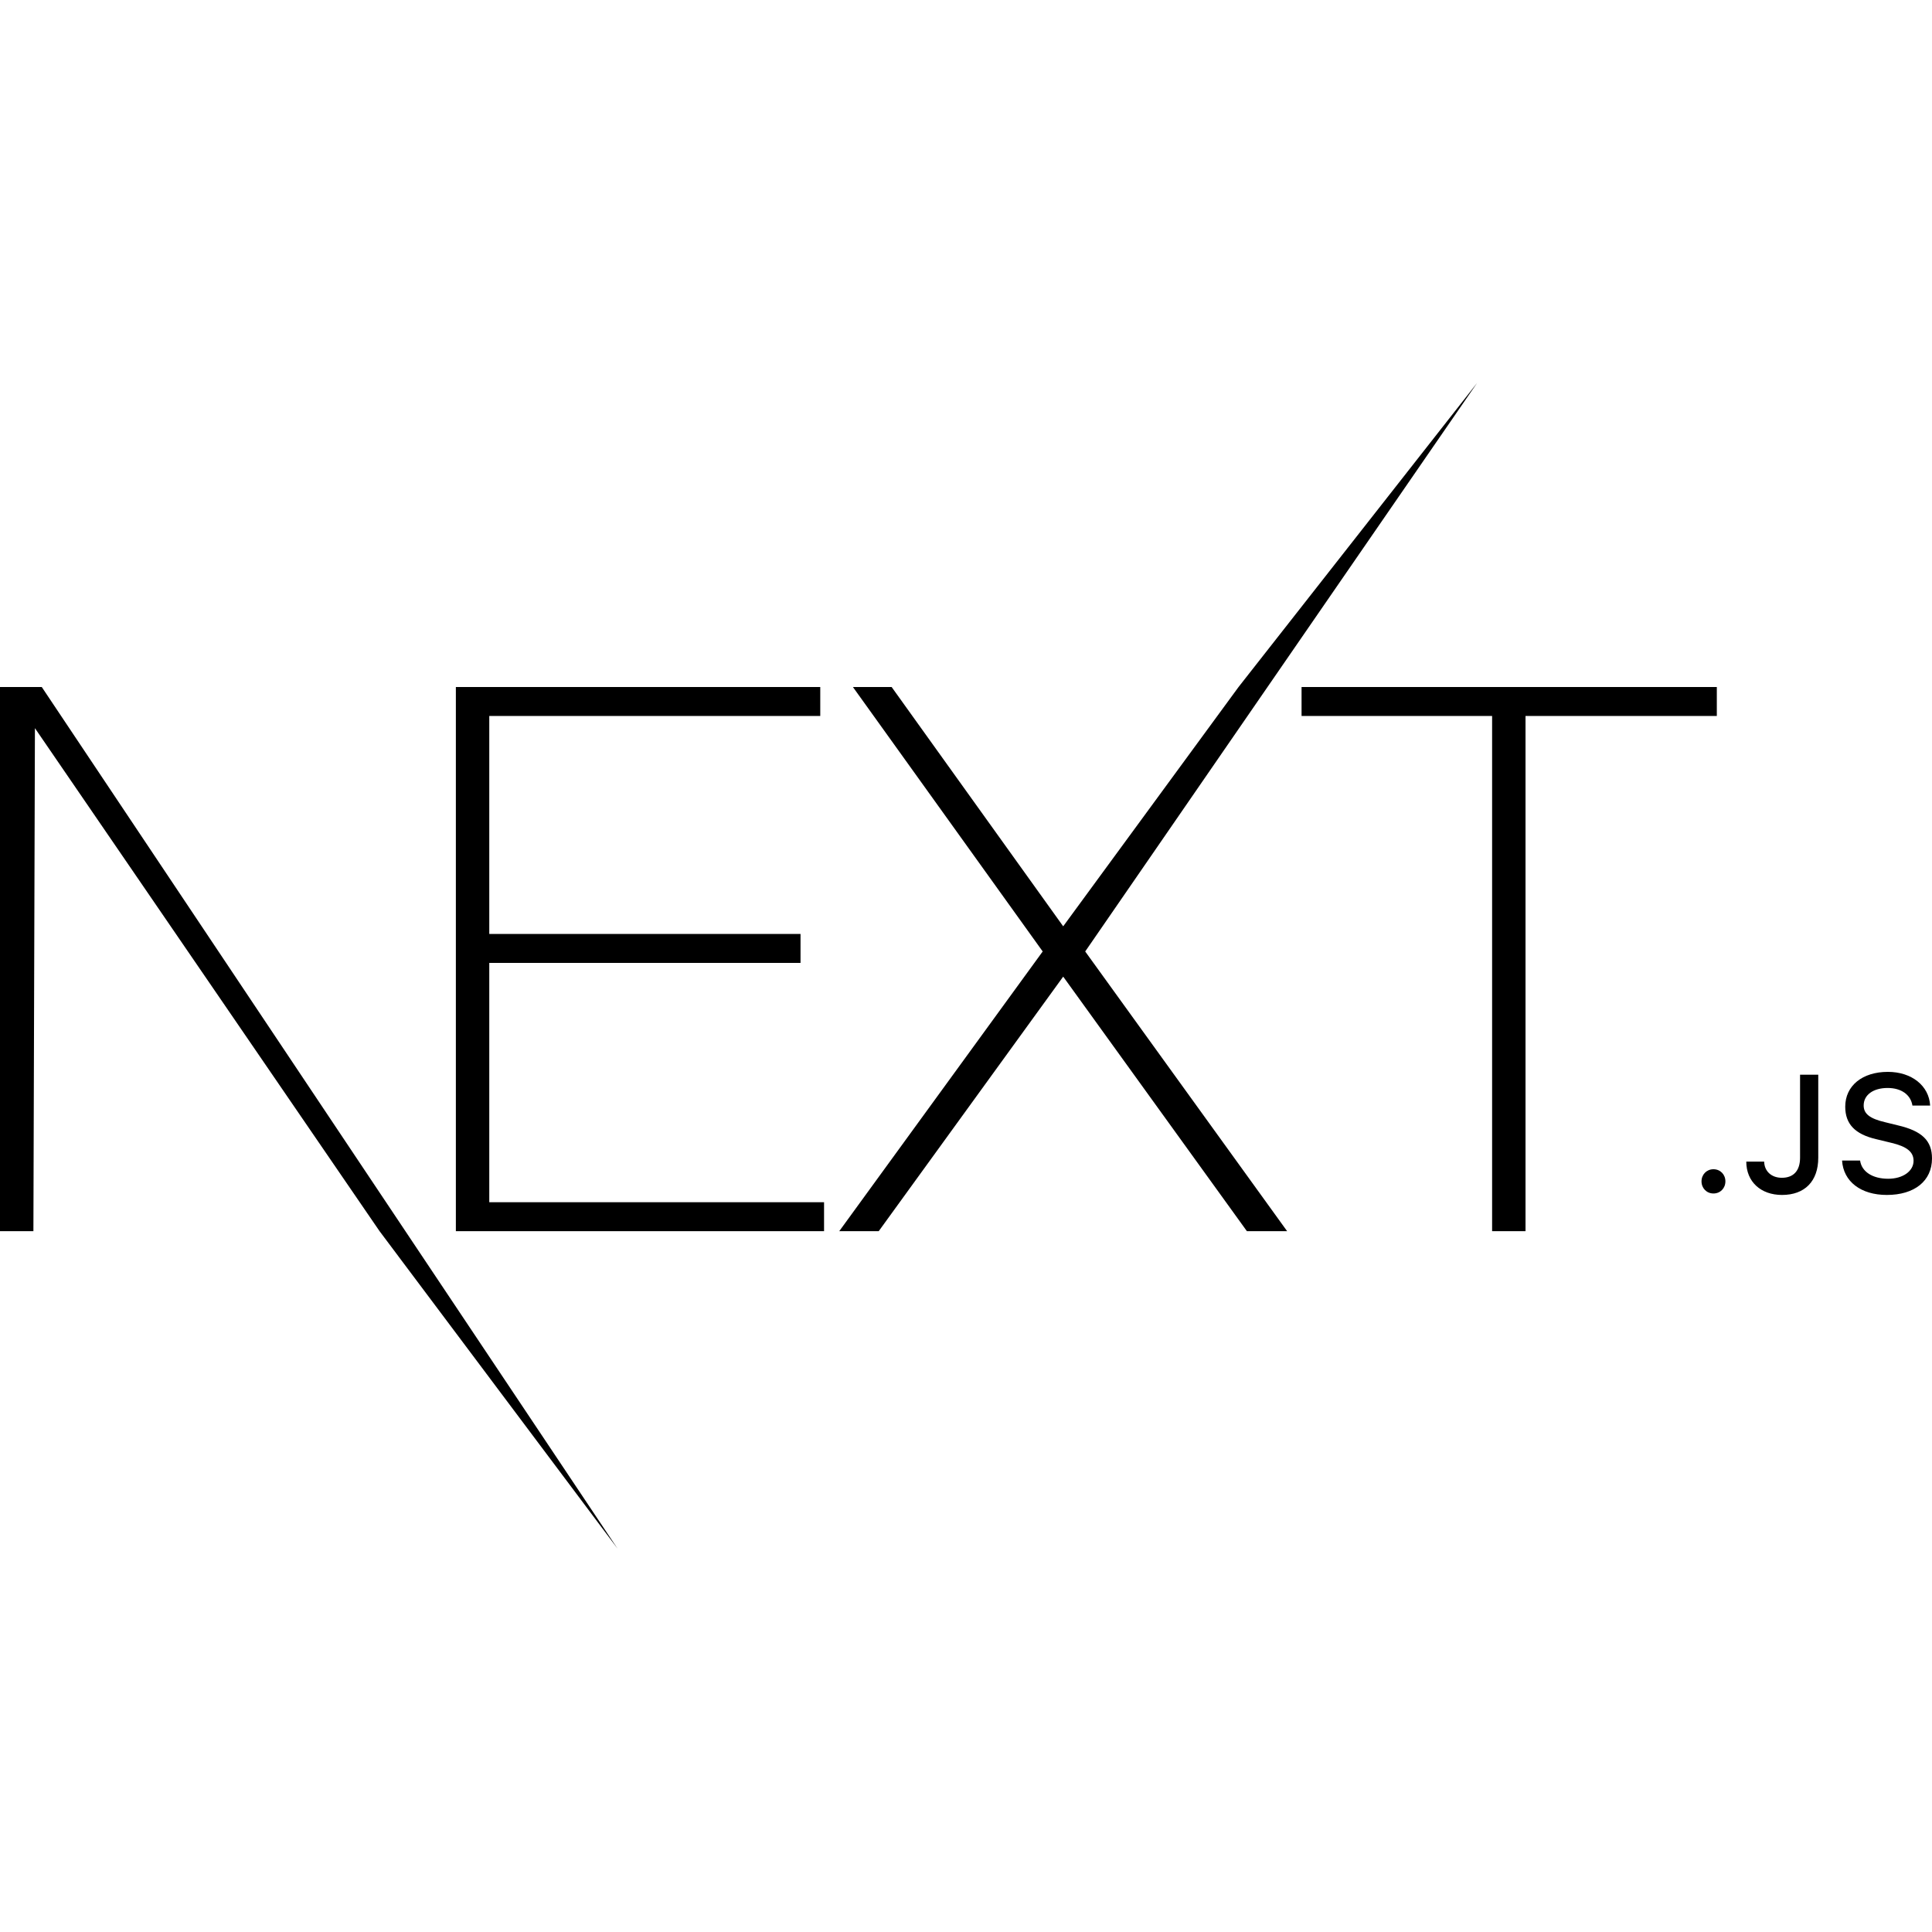
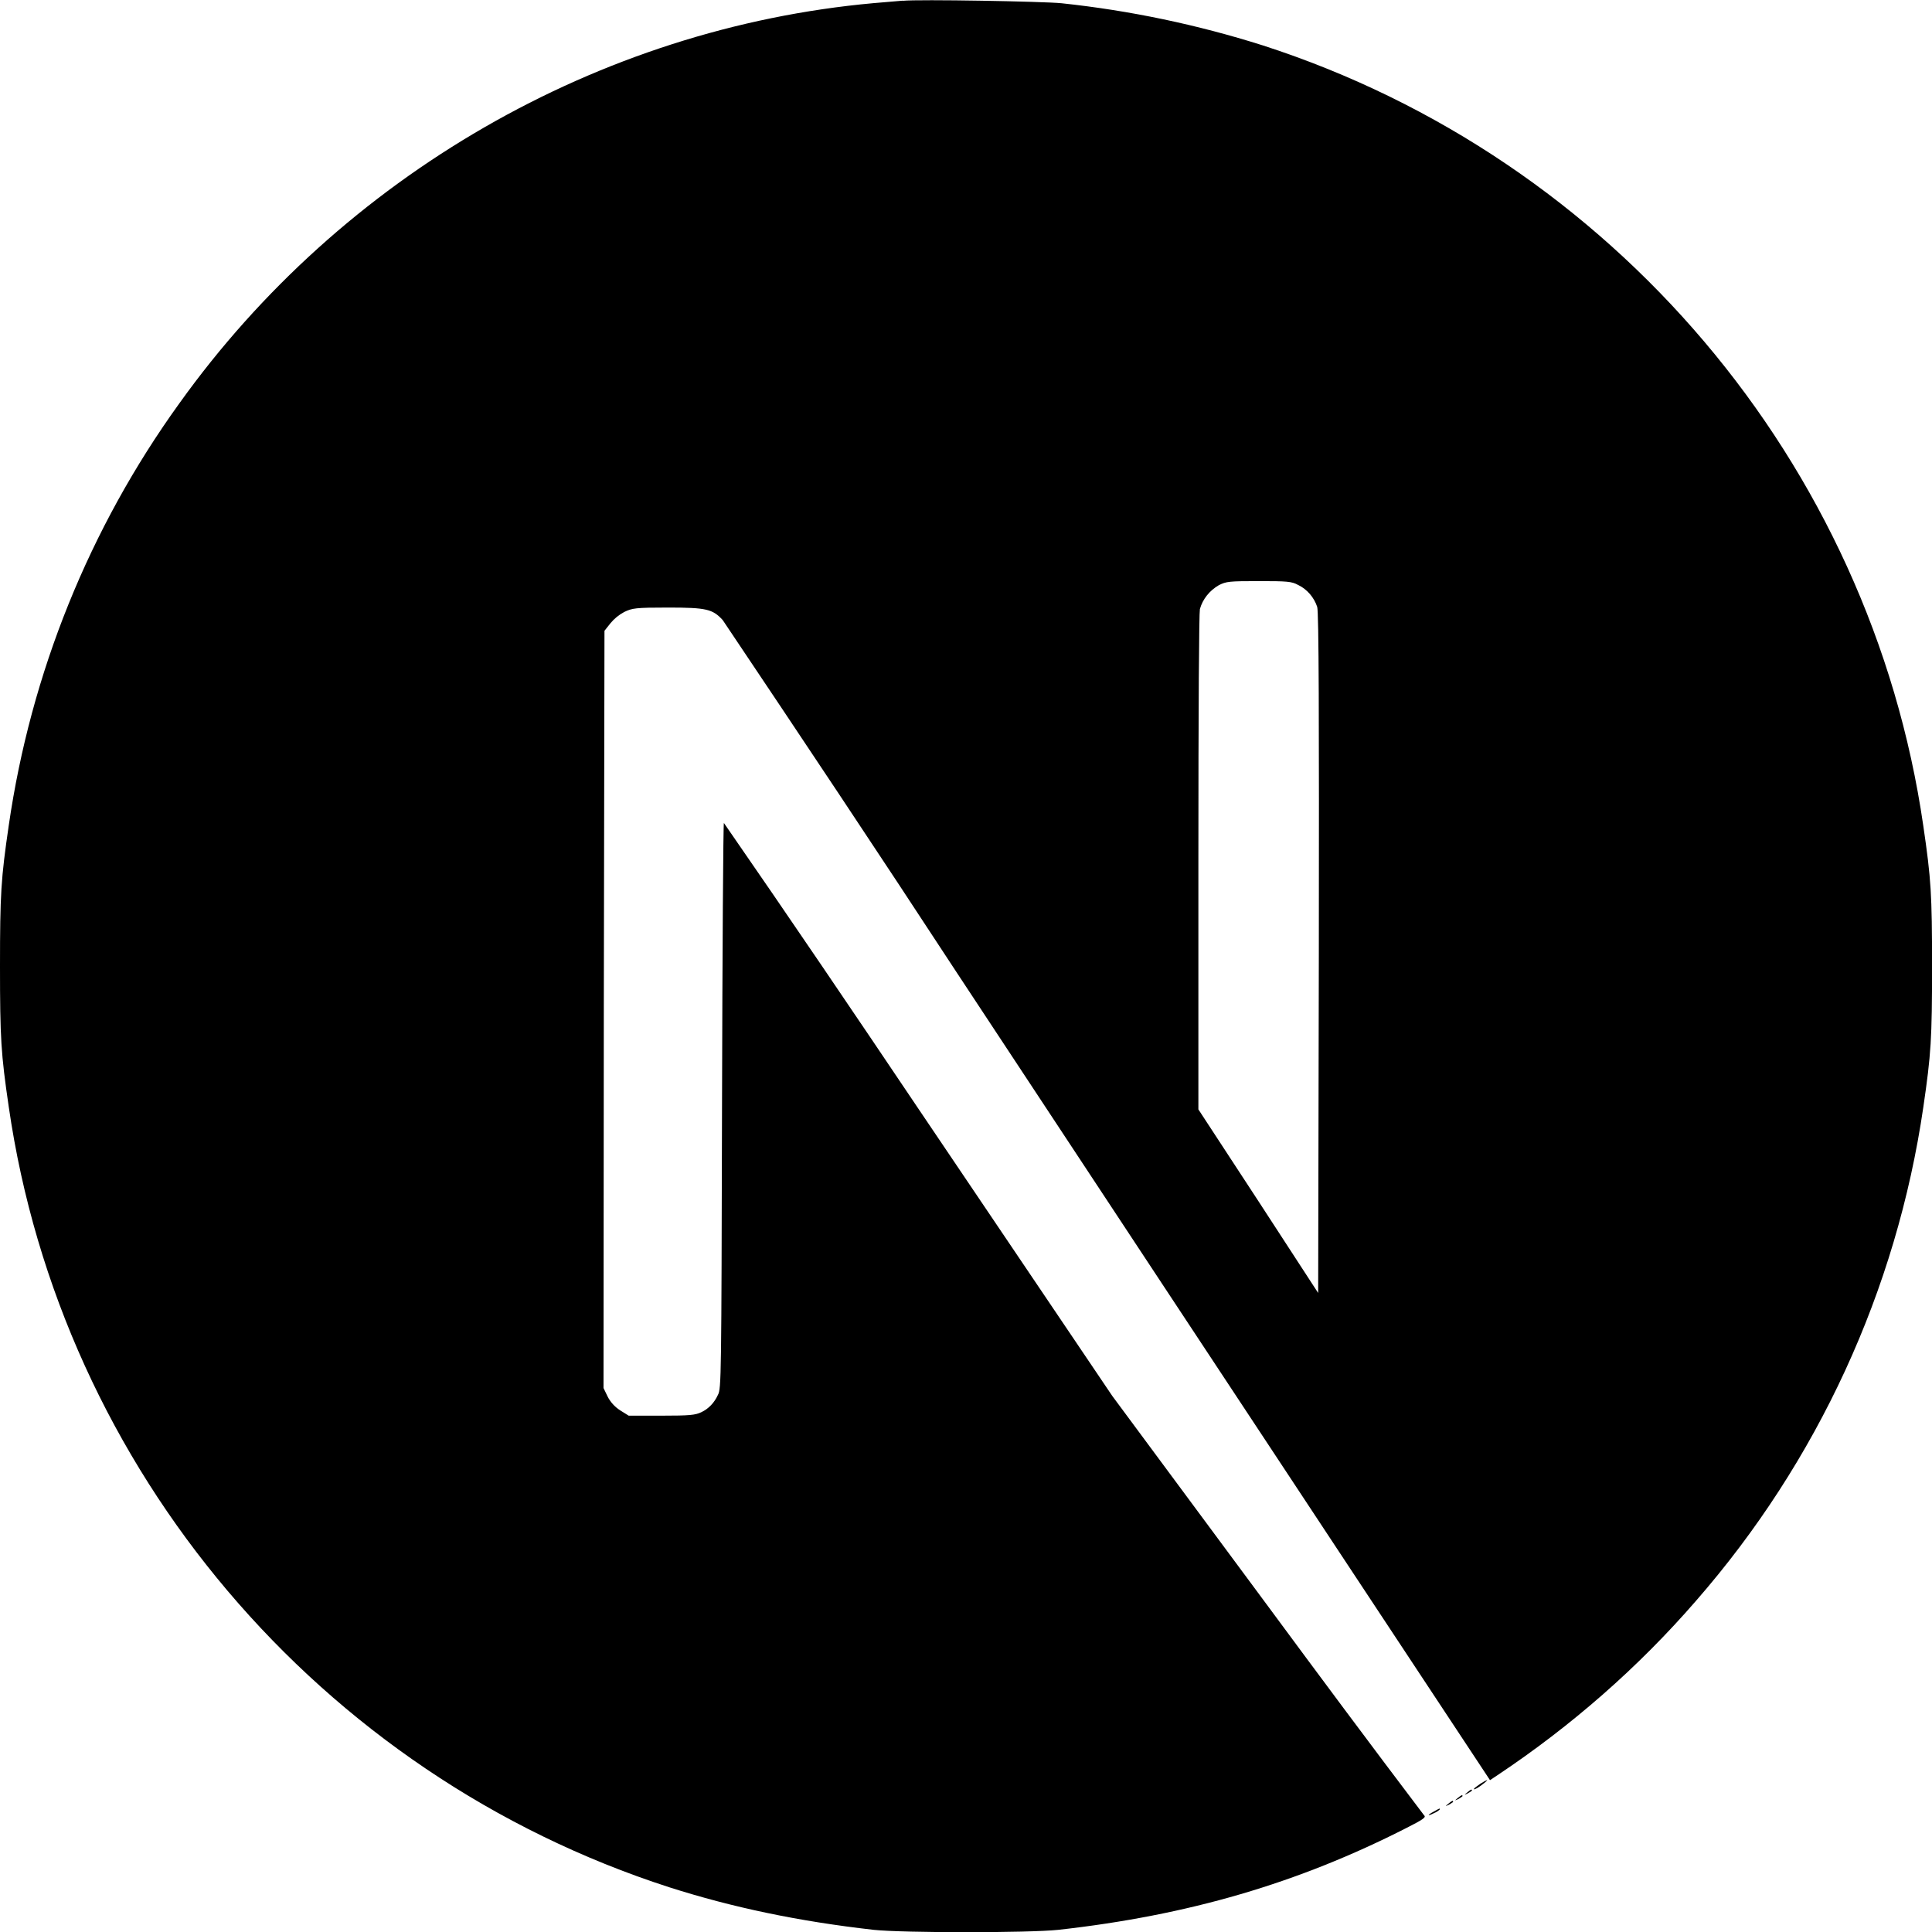
- <svg xmlns="http://www.w3.org/2000/svg" width="512px" height="512px" viewBox="0 -101.5 512 512" version="1.1" preserveAspectRatio="xMidYMid">
-   <g>
-     <path d="M120.81,80.561 L217.378,80.561 L217.378,88.237 L129.662,88.237 L129.662,146.004 L212.148,146.004 L212.148,153.679 L129.662,153.679 L129.662,217.102 L218.384,217.102 L218.384,224.777 L120.81,224.777 L120.81,80.561 Z M226.029,80.561 L236.29,80.561 L281.757,143.984 L328.23,80.561 L391.441,0 L287.591,150.649 L341.106,224.777 L330.443,224.777 L281.757,157.315 L232.869,224.777 L222.408,224.777 L276.325,150.649 L226.029,80.561 Z M344.928,88.237 L344.928,80.561 L454.976,80.561 L454.976,88.237 L404.277,88.237 L404.277,224.777 L395.425,224.777 L395.425,88.237 L344.928,88.237 Z M1.42108547e-14,80.561 L11.065,80.561 L163.646,308.884 L100.592,224.777 L9.254,91.468 L8.852,224.777 L1.42108547e-14,224.777 L1.42108547e-14,80.561 Z M454.084,214.785 C452.275,214.785 450.919,213.384 450.919,211.573 C450.919,209.762 452.275,208.361 454.084,208.361 C455.914,208.361 457.249,209.762 457.249,211.573 C457.249,213.384 455.914,214.785 454.084,214.785 Z M462.782,206.335 L467.519,206.335 C467.583,208.9 469.456,210.625 472.212,210.625 C475.291,210.625 477.035,208.771 477.035,205.3 L477.035,183.31 L481.858,183.31 L481.858,205.321 C481.858,211.573 478.241,215.174 472.255,215.174 C466.636,215.174 462.782,211.681 462.782,206.335 Z M488.166,206.054 L492.946,206.054 C493.355,209.008 496.24,210.883 500.395,210.883 C504.271,210.883 507.113,208.878 507.113,206.119 C507.113,203.748 505.304,202.325 501.192,201.355 L497.187,200.385 C491.568,199.069 489.006,196.353 489.006,191.783 C489.006,186.242 493.527,182.556 500.309,182.556 C506.617,182.556 511.225,186.242 511.505,191.481 L506.811,191.481 C506.359,188.614 503.862,186.824 500.244,186.824 C496.434,186.824 493.893,188.657 493.893,191.459 C493.893,193.68 495.529,194.952 499.577,195.9 L503,196.741 C509.373,198.229 512,200.816 512,205.494 C512,211.444 507.393,215.174 500.029,215.174 C493.14,215.174 488.511,211.616 488.166,206.054 Z" fill="#000000" fill-rule="nonzero" />
-   </g>
+ <svg xmlns="http://www.w3.org/2000/svg" height="32" viewBox="0 0 32 32" width="32">
+   <path d="m23.749 30.005c-.119.063-.109.083.005.025.037-.015.068-.036.095-.061 0-.021 0-.021-.1.036zm.24-.13c-.057.047-.057.047.011.016.036-.021.068-.041.068-.047 0-.027-.016-.021-.079.031zm.156-.094c-.057.047-.057.047.011.016.037-.021.068-.043.068-.048 0-.025-.016-.02-.079.032zm.158-.093c-.057.047-.057.047.009.015.037-.02.068-.041.068-.047 0-.025-.016-.02-.077.032zm.213-.141c-.109.073-.147.12-.047.068.067-.041.181-.131.161-.131-.043.016-.079.043-.115.063zm-9.563-29.536c-.073.005-.292.025-.484.041-4.548.412-8.803 2.86-11.5 6.631-1.491 2.067-2.459 4.468-2.824 6.989-.129.88-.145 1.14-.145 2.333 0 1.192.016 1.448.145 2.328.871 6.011 5.147 11.057 10.943 12.927 1.043.333 2.136.563 3.381.704.484.052 2.577.052 3.061 0 2.152-.24 3.969-.771 5.767-1.688.276-.14.328-.177.291-.208-.88-1.161-1.744-2.323-2.609-3.495l-2.557-3.453-3.203-4.745c-1.068-1.588-2.14-3.172-3.229-4.744-.011 0-.025 2.109-.031 4.681-.011 4.505-.011 4.688-.068 4.792-.057.125-.151.229-.276.287-.099.047-.188.057-.661.057h-.541l-.141-.088c-.088-.057-.161-.136-.208-.229l-.068-.141.005-6.271.011-6.271.099-.125c.063-.077.141-.14.229-.187.131-.063.183-.073.724-.073.635 0 .74.025.907.208 1.296 1.932 2.588 3.869 3.859 5.812 2.079 3.152 4.917 7.453 6.312 9.563l2.537 3.839.125-.083c1.219-.813 2.328-1.781 3.285-2.885 2.016-2.308 3.324-5.147 3.767-8.177.129-.88.145-1.141.145-2.333 0-1.193-.016-1.448-.145-2.328-.871-6.011-5.147-11.057-10.943-12.928-1.084-.343-2.199-.577-3.328-.697-.303-.031-2.371-.068-2.631-.041zm6.547 9.677c.151.072.265.208.317.364.027.084.032 1.823.027 5.74l-.011 5.624-.989-1.52-.995-1.521v-4.083c0-2.647.011-4.131.025-4.204.047-.167.161-.307.313-.395.124-.063.172-.068.667-.068.463 0 .541.005.645.063z" />
</svg>
